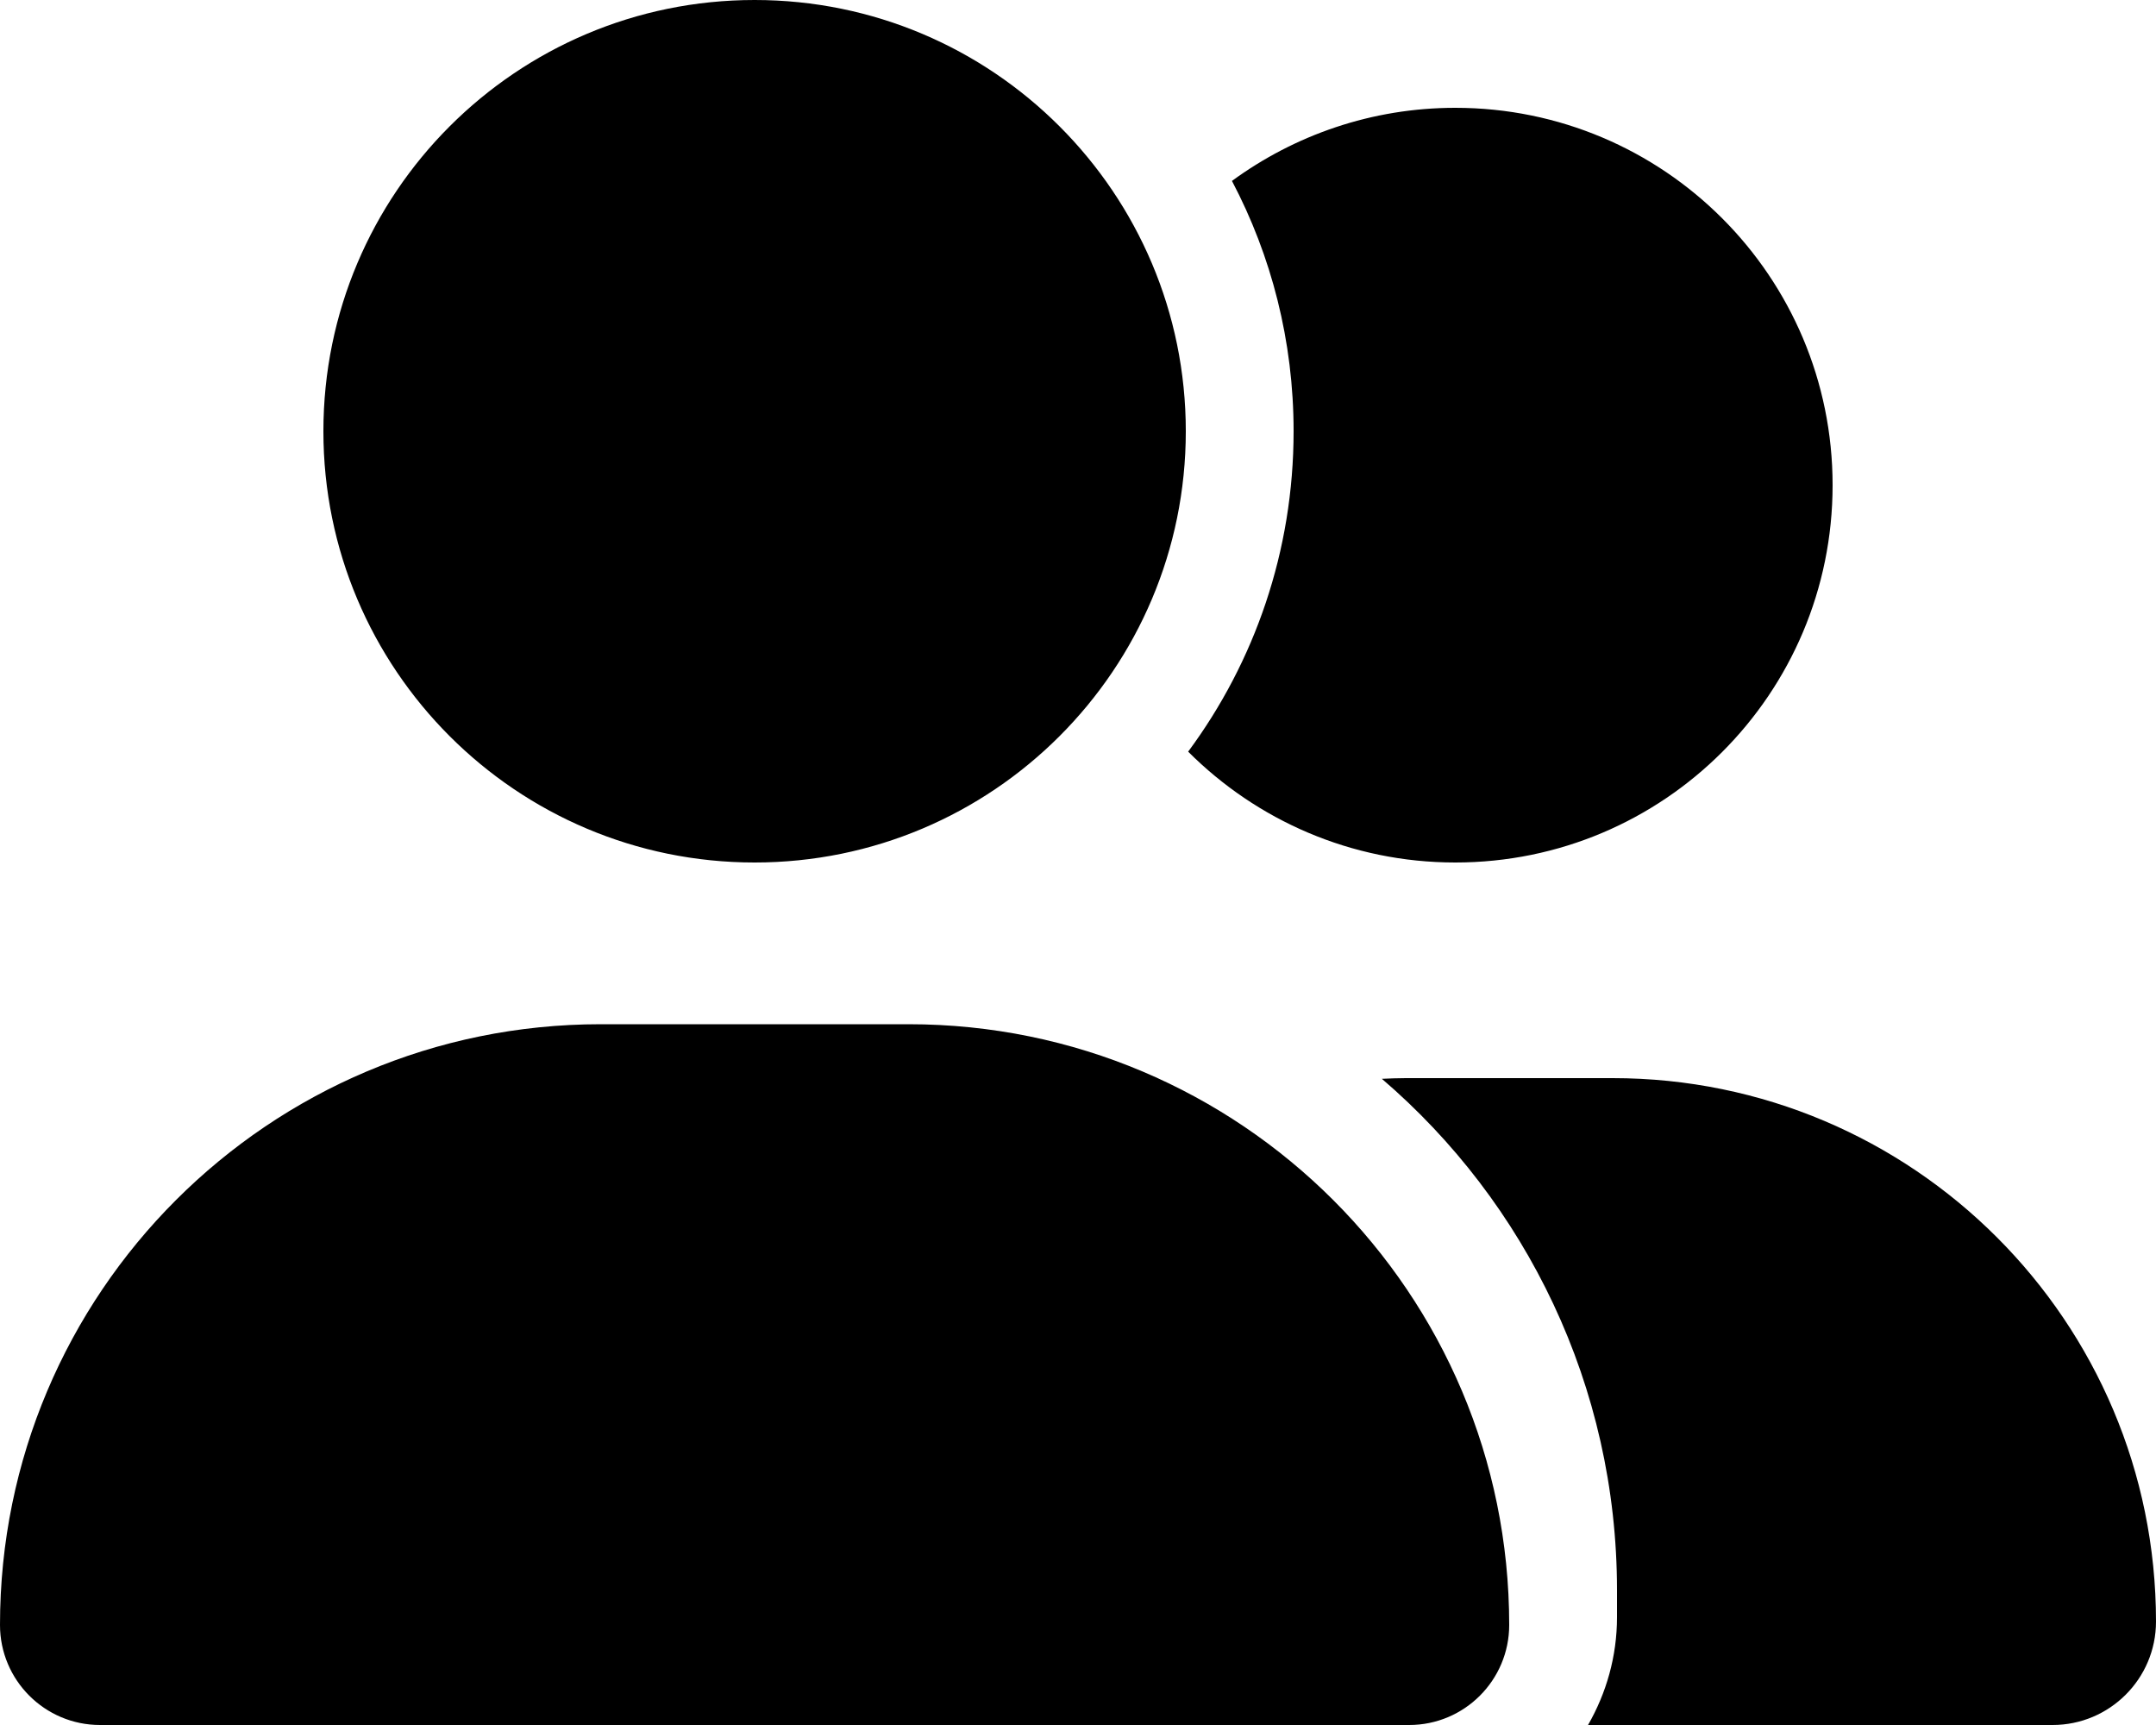
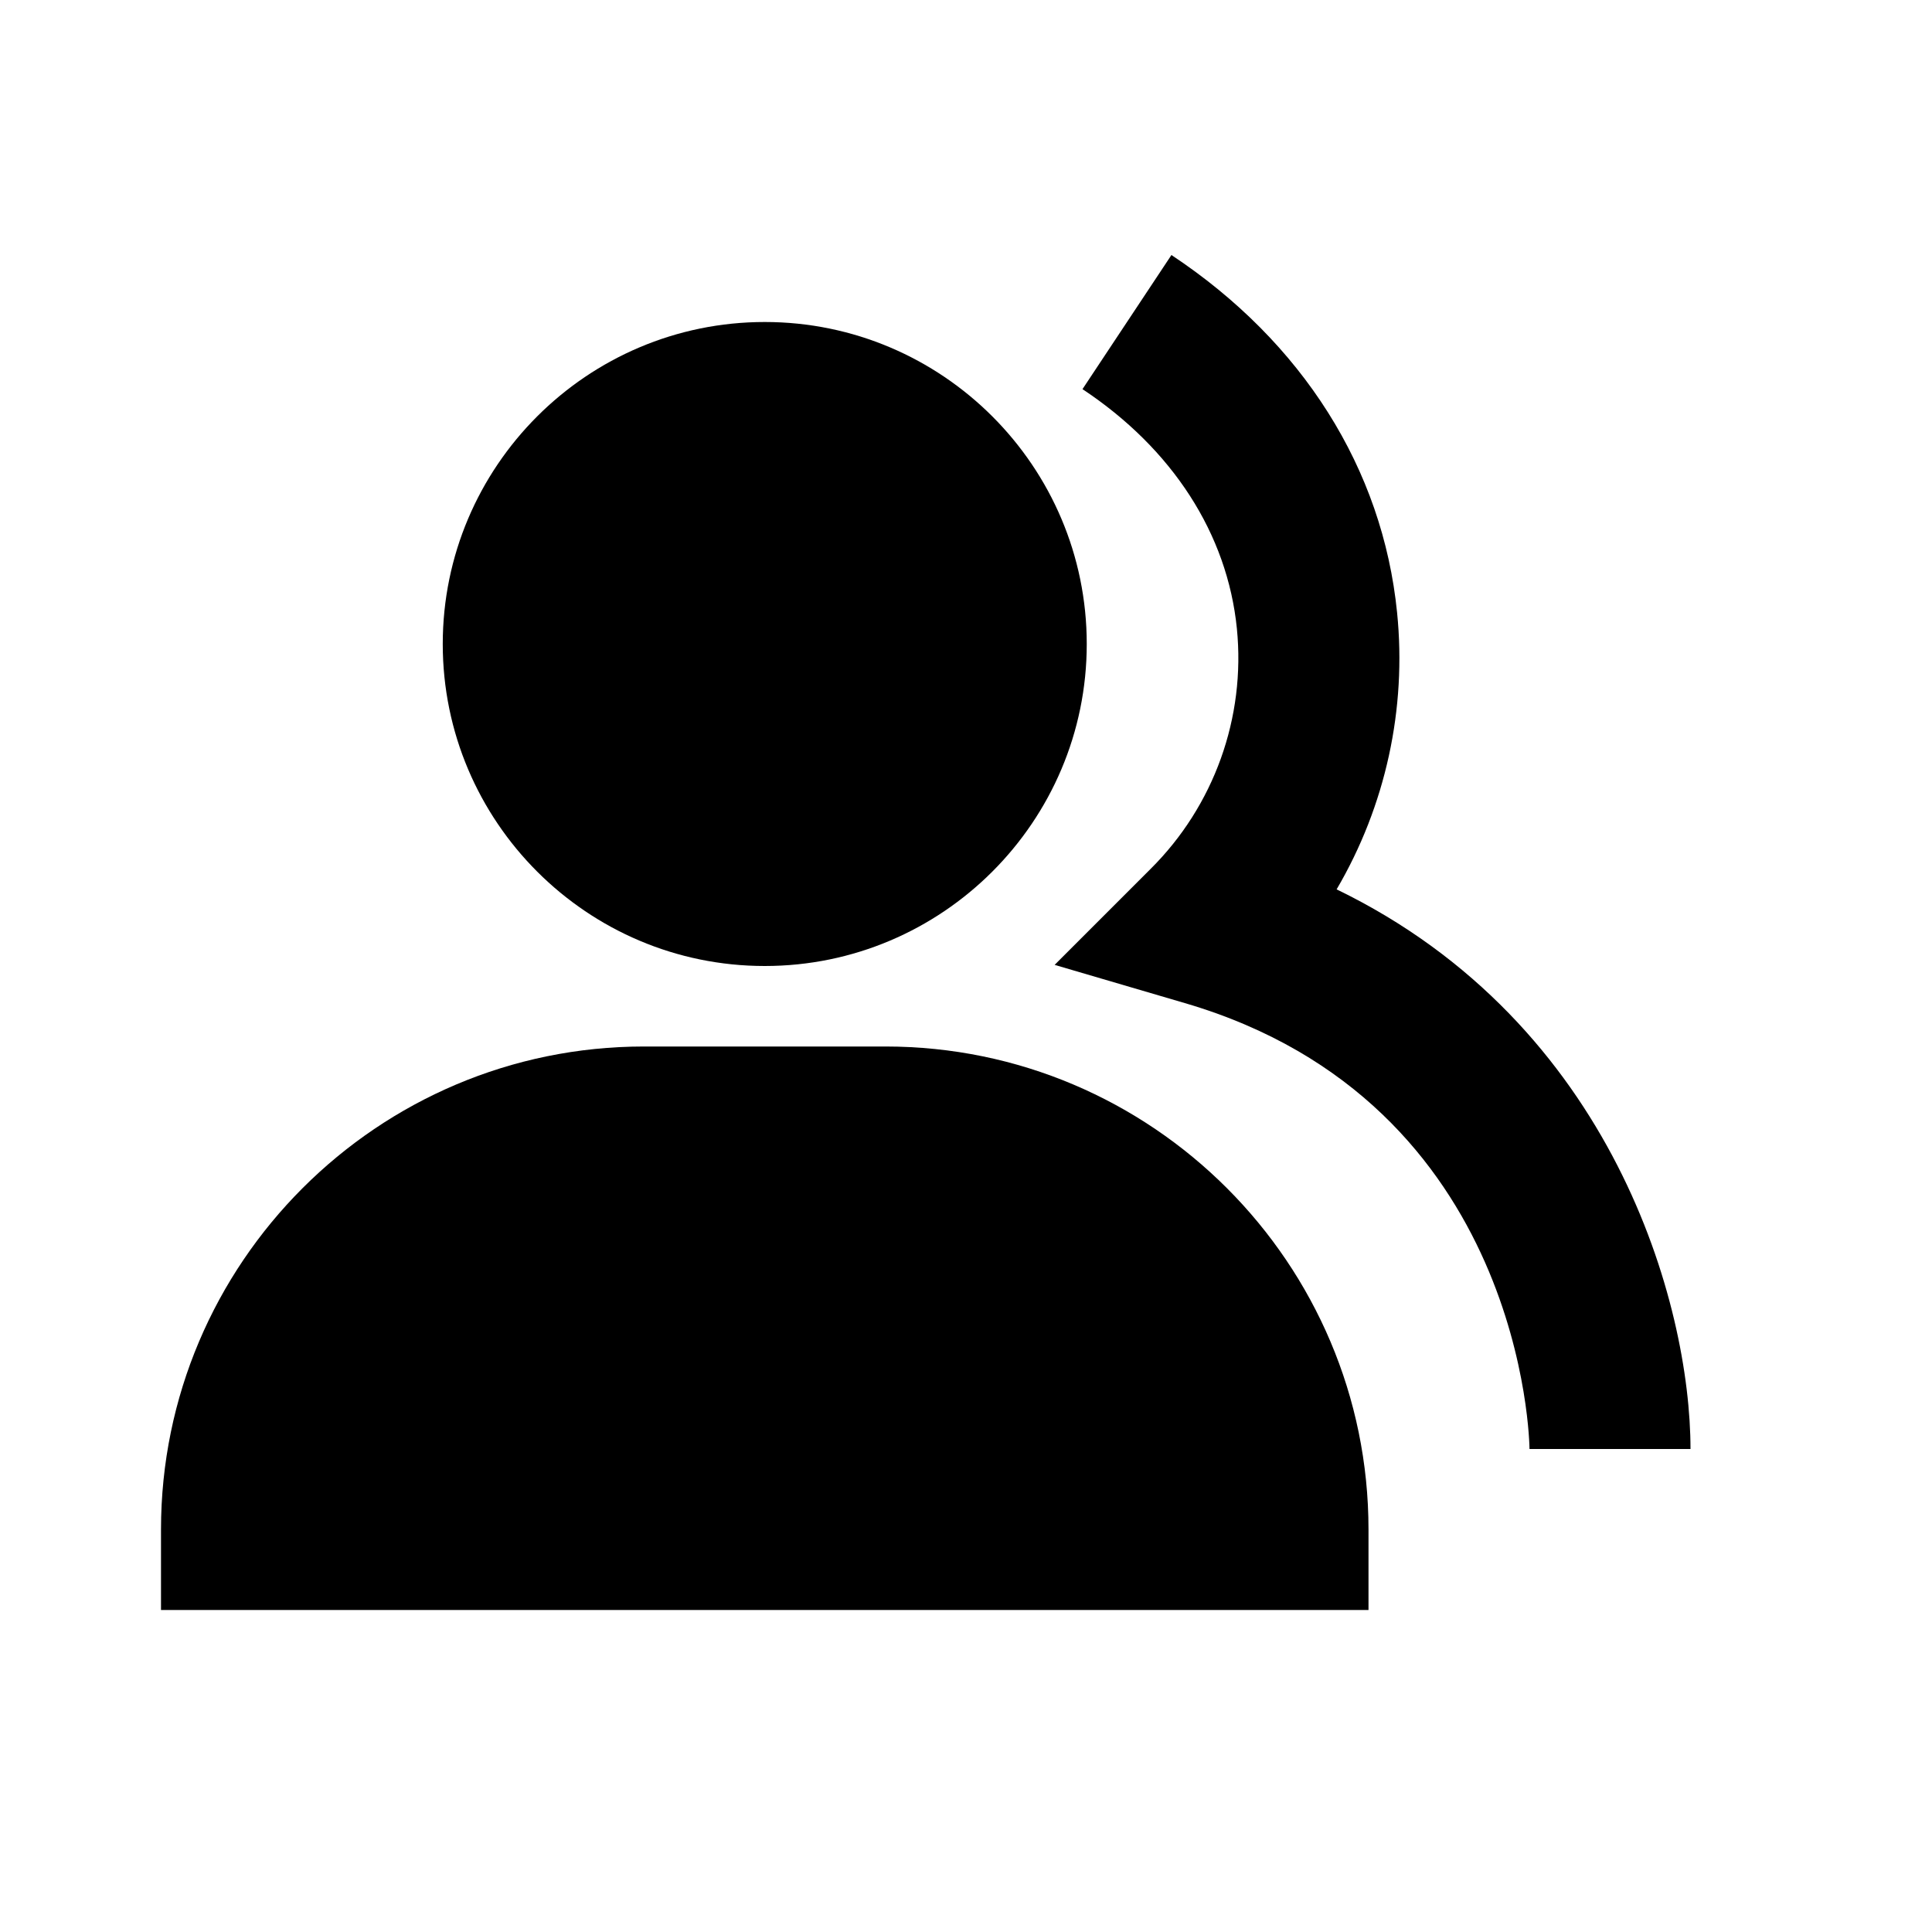
- <svg xmlns="http://www.w3.org/2000/svg" viewBox="0 0 640 512">
-   <path d="M96 128a128 128 0 1 1 256 0A128 128 0 1 1 96 128zM0 482.3C0 383.8 79.8 304 178.3 304h91.4C368.2 304 448 383.8 448 482.3c0 16.4-13.3 29.7-29.7 29.7H29.7C13.3 512 0 498.7 0 482.3zM609.3 512H471.4c5.4-9.4 8.6-20.3 8.6-32v-8c0-60.7-27.1-115.2-69.8-151.8c2.4-.1 4.7-.2 7.1-.2h61.4C567.8 320 640 392.2 640 481.3c0 17-13.8 30.7-30.7 30.7zM432 256c-31 0-59-12.6-79.3-32.9C372.4 196.5 384 163.6 384 128c0-26.8-6.6-52.1-18.3-74.3C384.3 40.1 407.2 32 432 32c61.9 0 112 50.1 112 112s-50.1 112-112 112z" />
+ <svg xmlns="http://www.w3.org/2000/svg" width="24" height="24" viewBox="0 0 24 24">
+   <path d="M9.5 12c2.206 0 4-1.794 4-4s-1.794-4-4-4-4 1.794-4 4 1.794 4 4 4zm1.5 1H8c-3.309 0-6 2.691-6 6v1h15v-1c0-3.309-2.691-6-6-6z" />
+   <path d="M16.604 11.048a5.67 5.67 0 0 0 .751-3.44c-.179-1.784-1.175-3.361-2.803-4.44l-1.105 1.666c1.119.742 1.8 1.799 1.918 2.974a3.693 3.693 0 0 1-1.072 2.986l-1.192 1.192 1.618.475C18.951 13.701 19 17.957 19 18h2c0-1.789-.956-5.285-4.396-6.952z" />
</svg>
